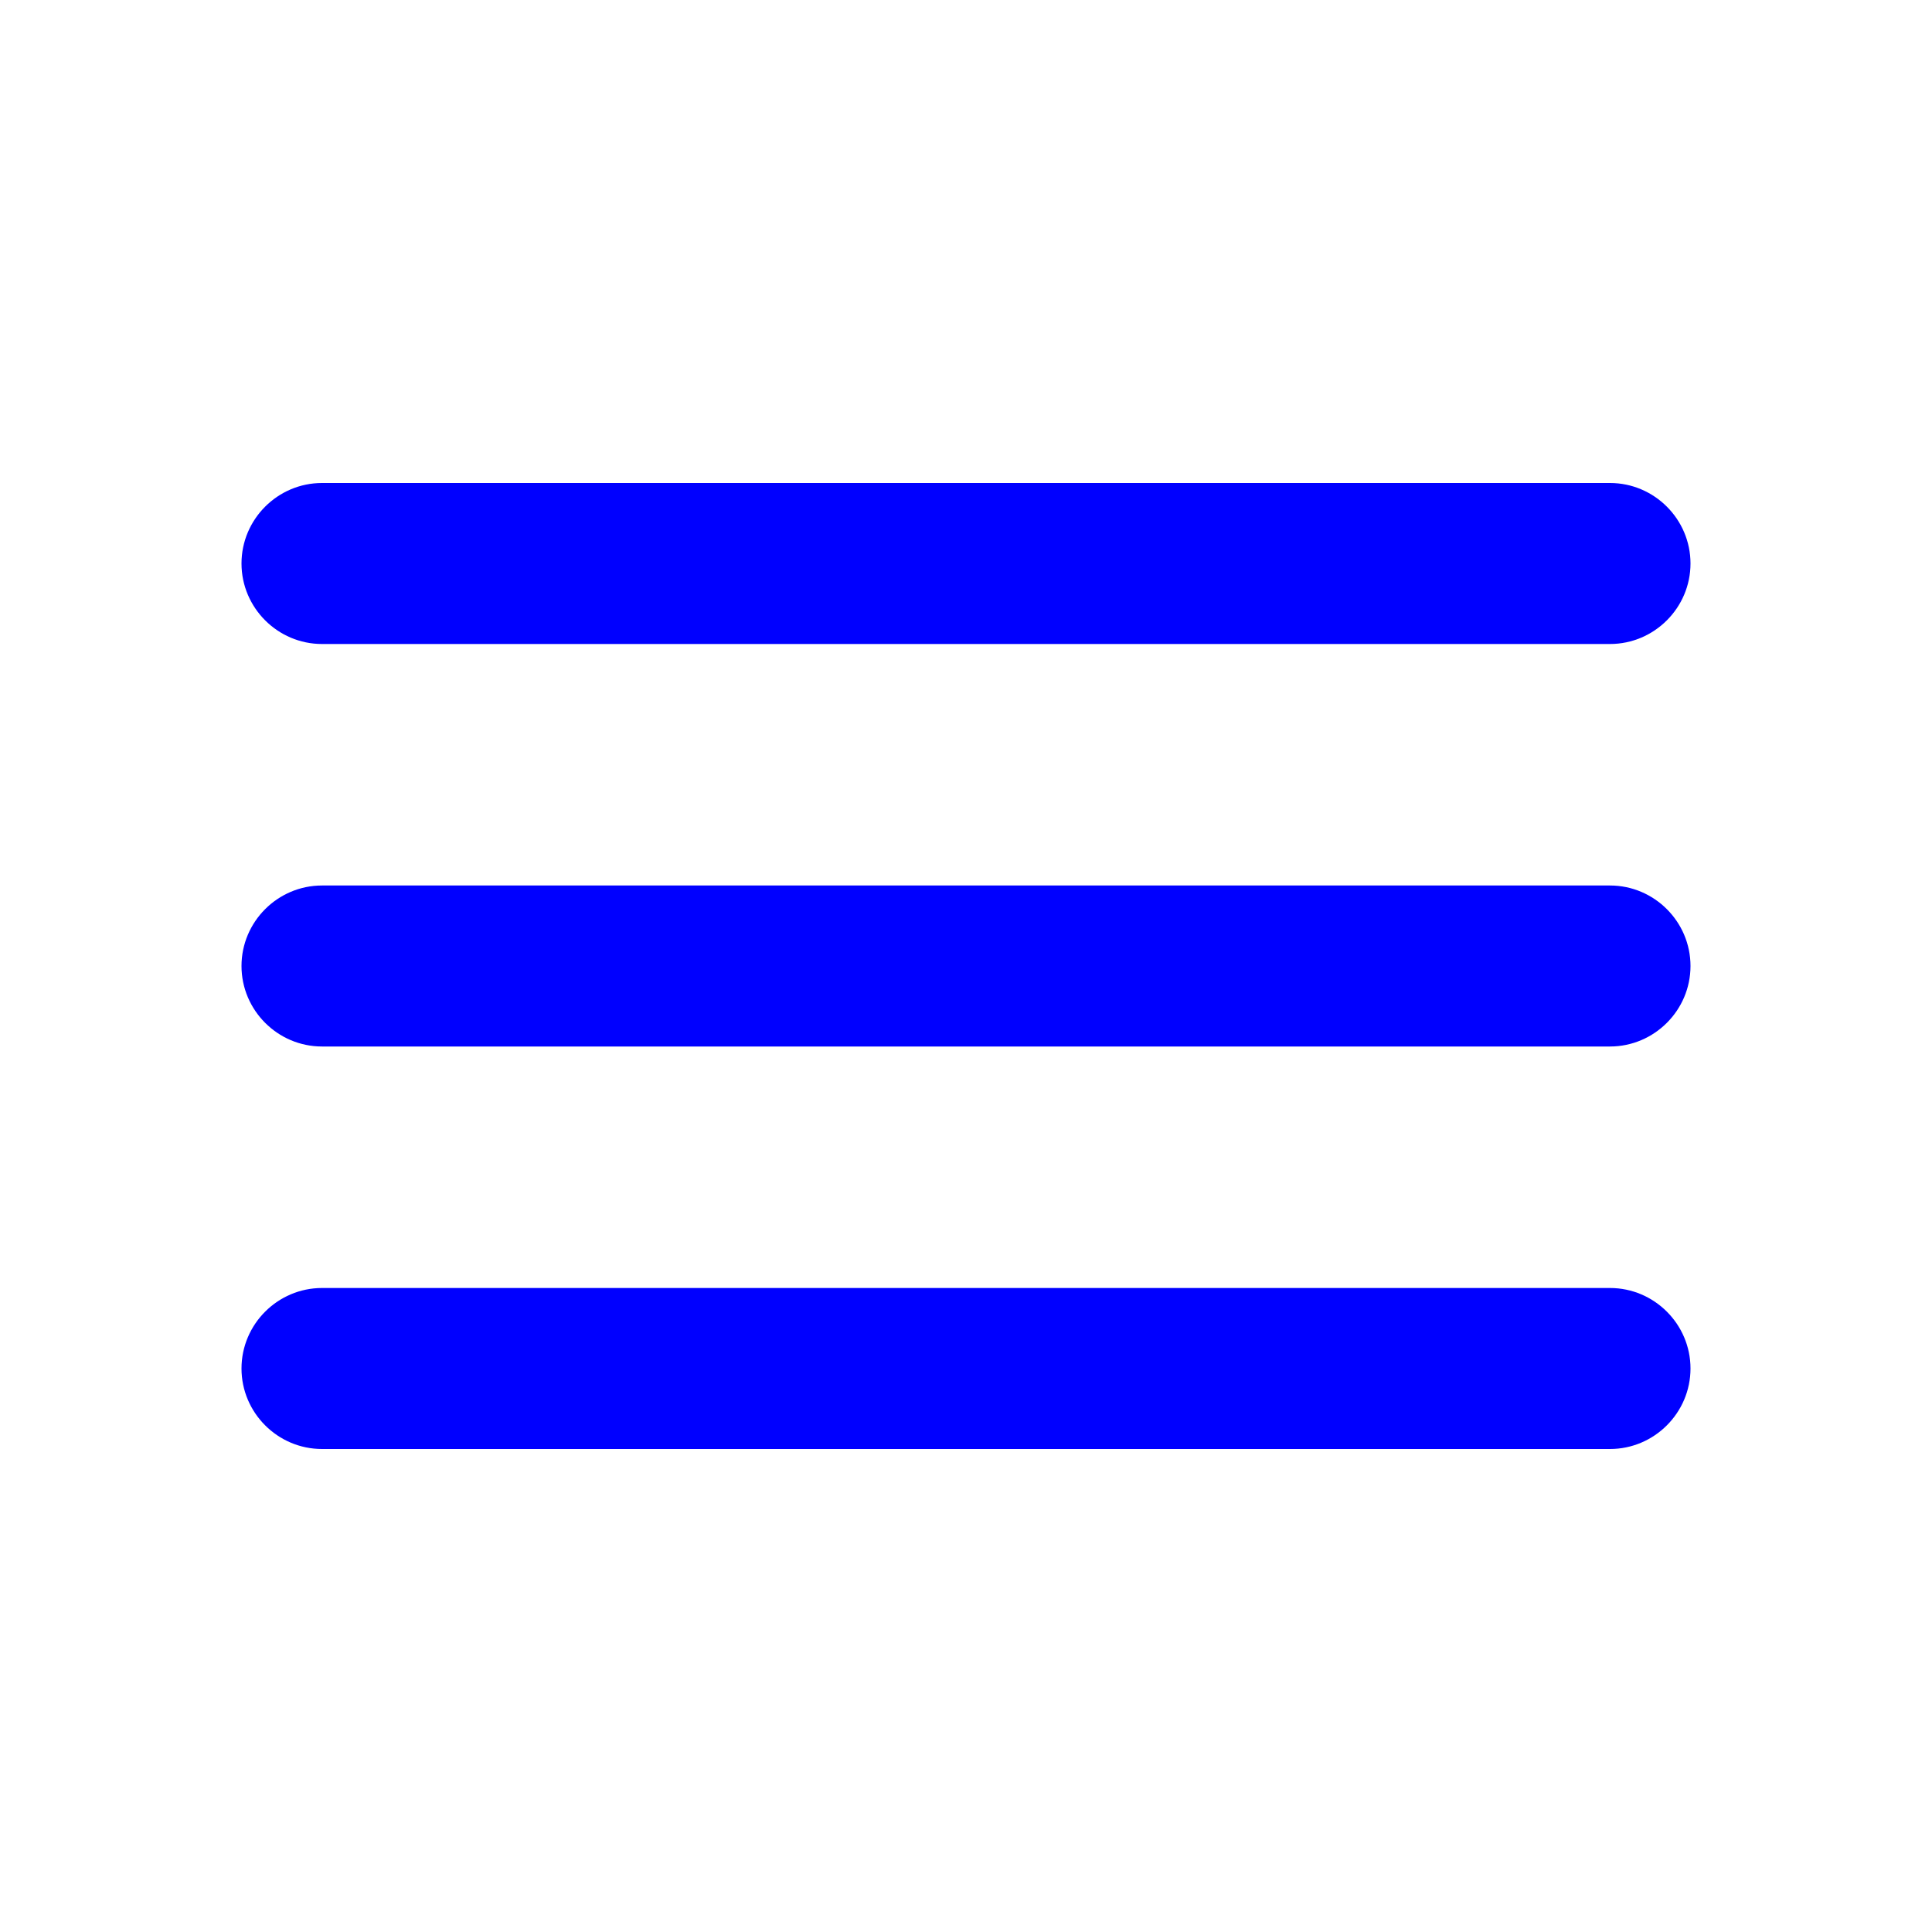
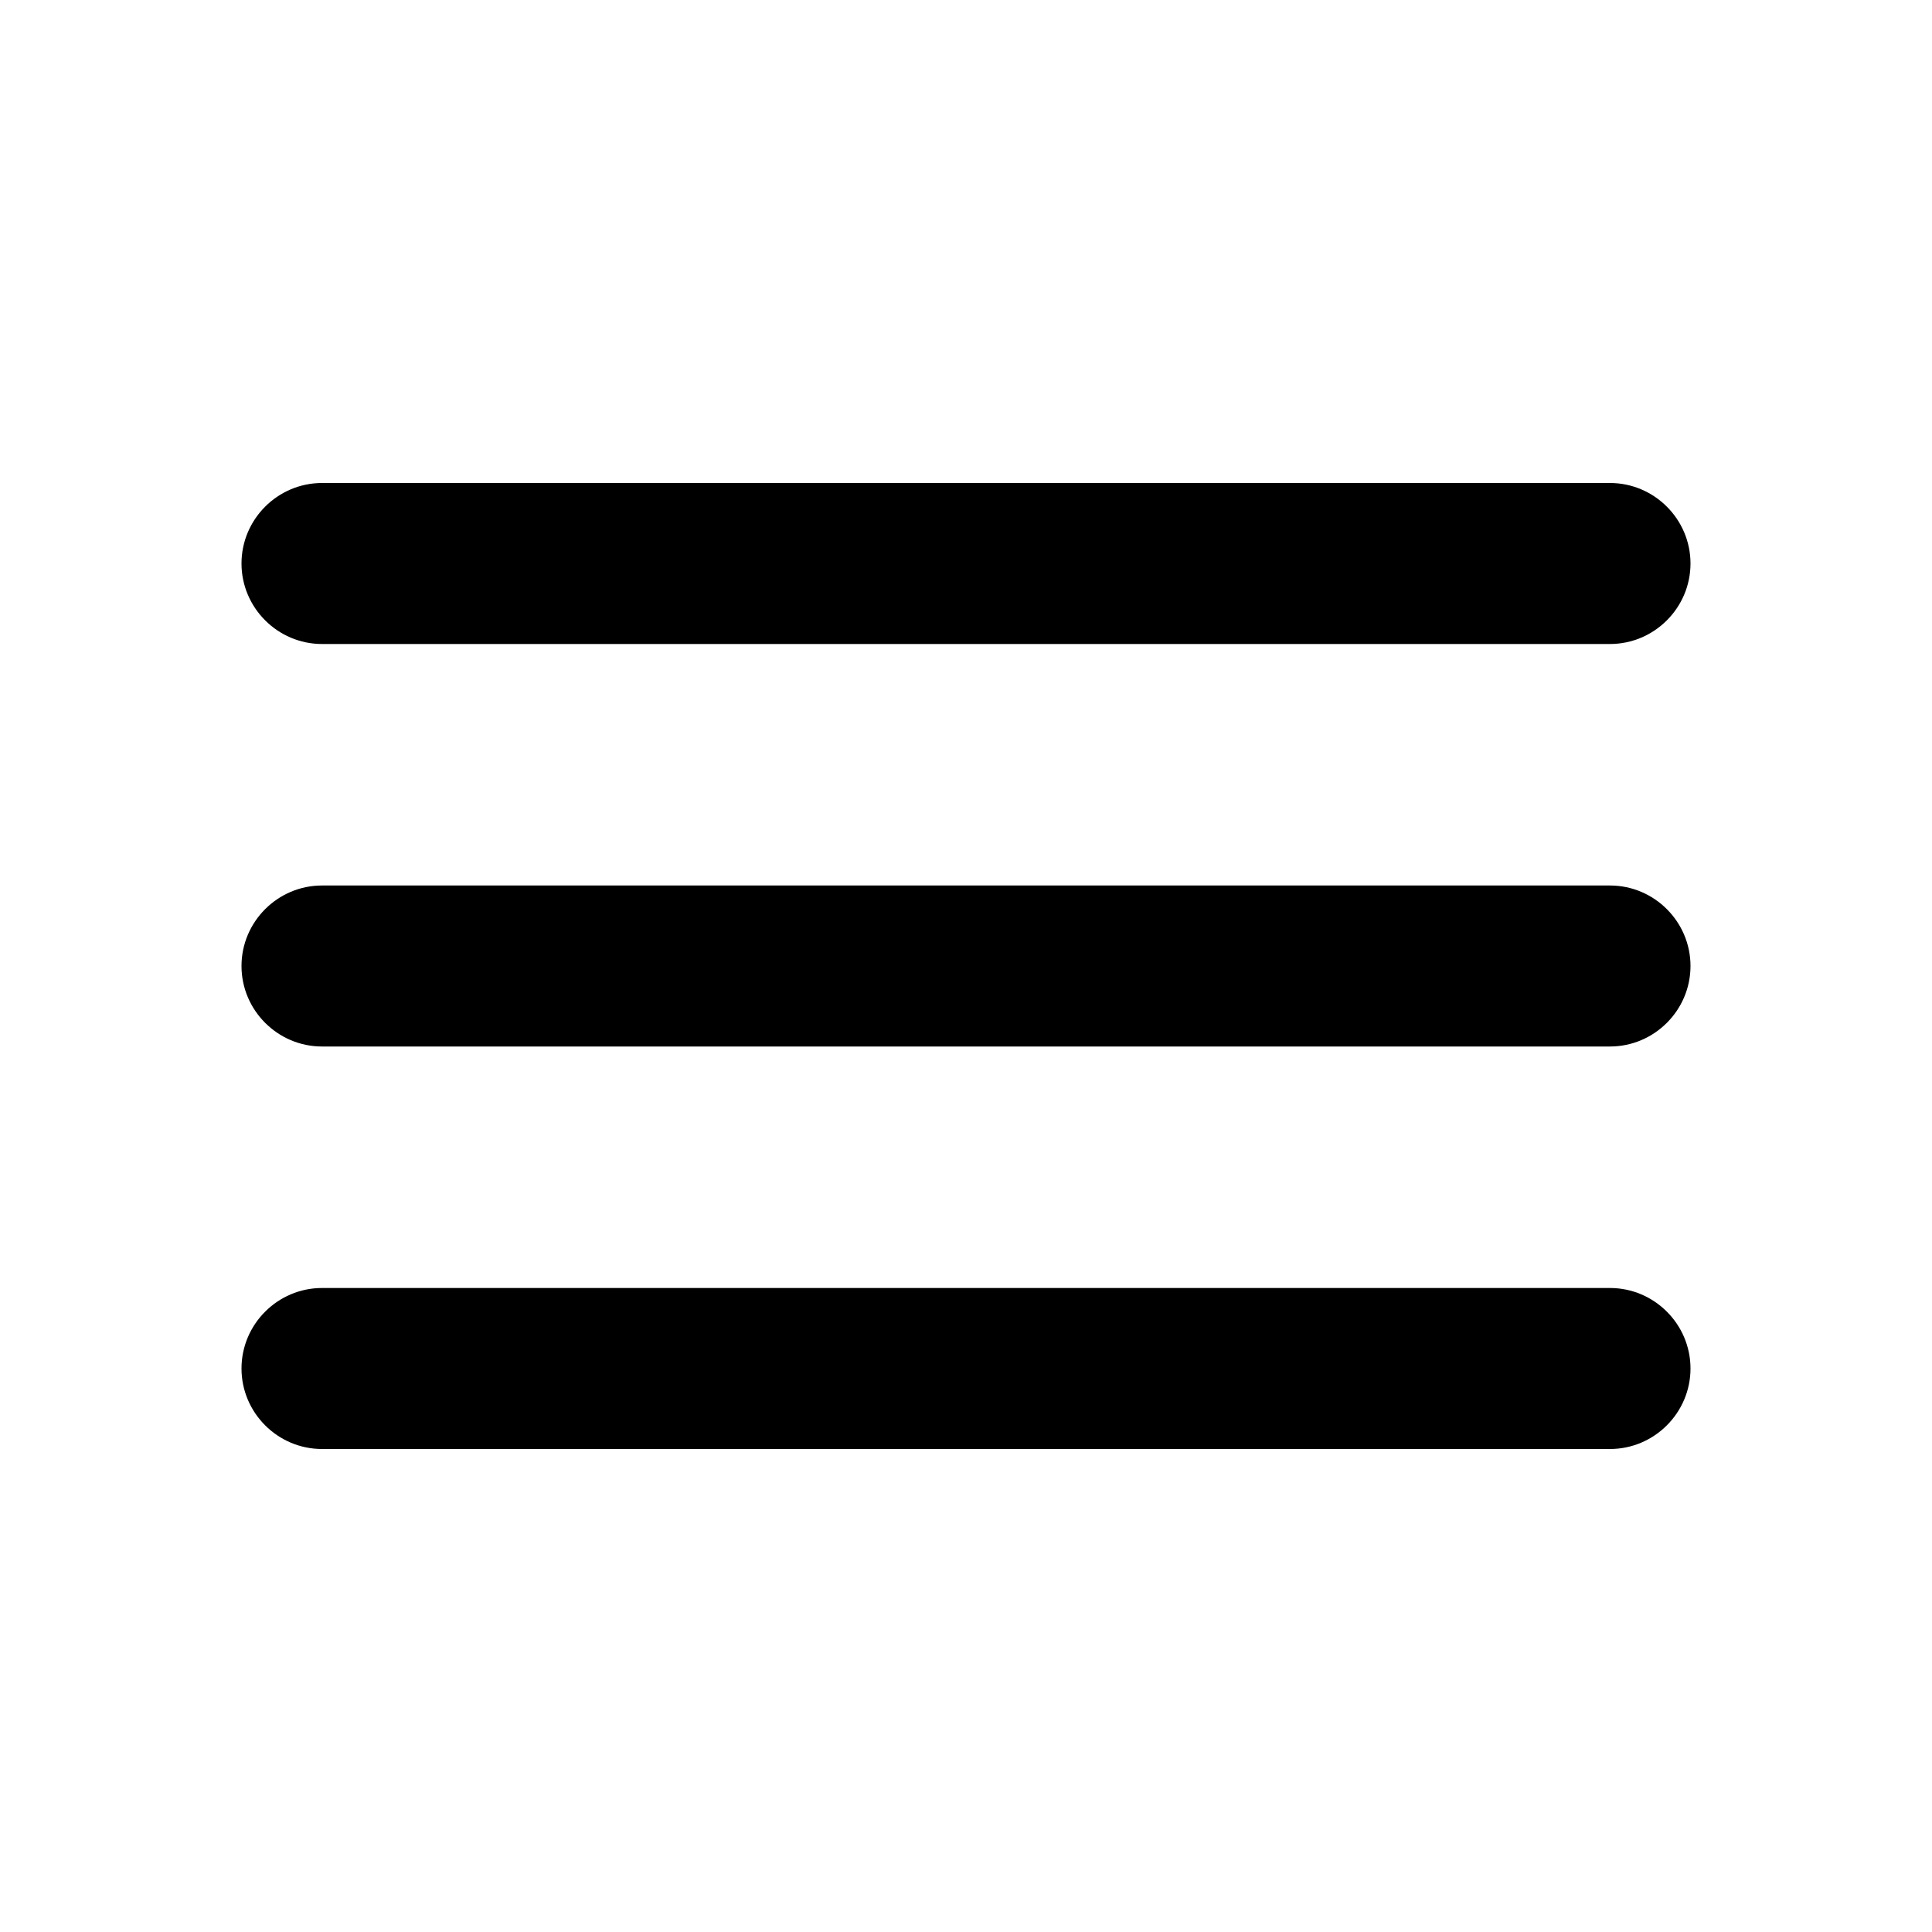
<svg xmlns="http://www.w3.org/2000/svg" width="24" height="24" viewBox="0 0 24 24">
  <path fill="none" d="M0 0h24v24H0V0z" />
-   <path fill="blue" d="M4 18h16c.55 0 1-.45 1-1s-.45-1-1-1H4c-.55 0-1 .45-1 1s.45 1 1 1zm0-5h16c.55 0 1-.45 1-1s-.45-1-1-1H4c-.55 0-1 .45-1 1s.45 1 1 1zM3 7c0 .55.45 1 1 1h16c.55 0 1-.45 1-1s-.45-1-1-1H4c-.55 0-1 .45-1 1z" />
+   <path fill="black" d="M4 18h16c.55 0 1-.45 1-1s-.45-1-1-1H4c-.55 0-1 .45-1 1s.45 1 1 1zm0-5h16c.55 0 1-.45 1-1s-.45-1-1-1H4c-.55 0-1 .45-1 1s.45 1 1 1zM3 7c0 .55.45 1 1 1h16c.55 0 1-.45 1-1s-.45-1-1-1H4c-.55 0-1 .45-1 1z" />
</svg>
